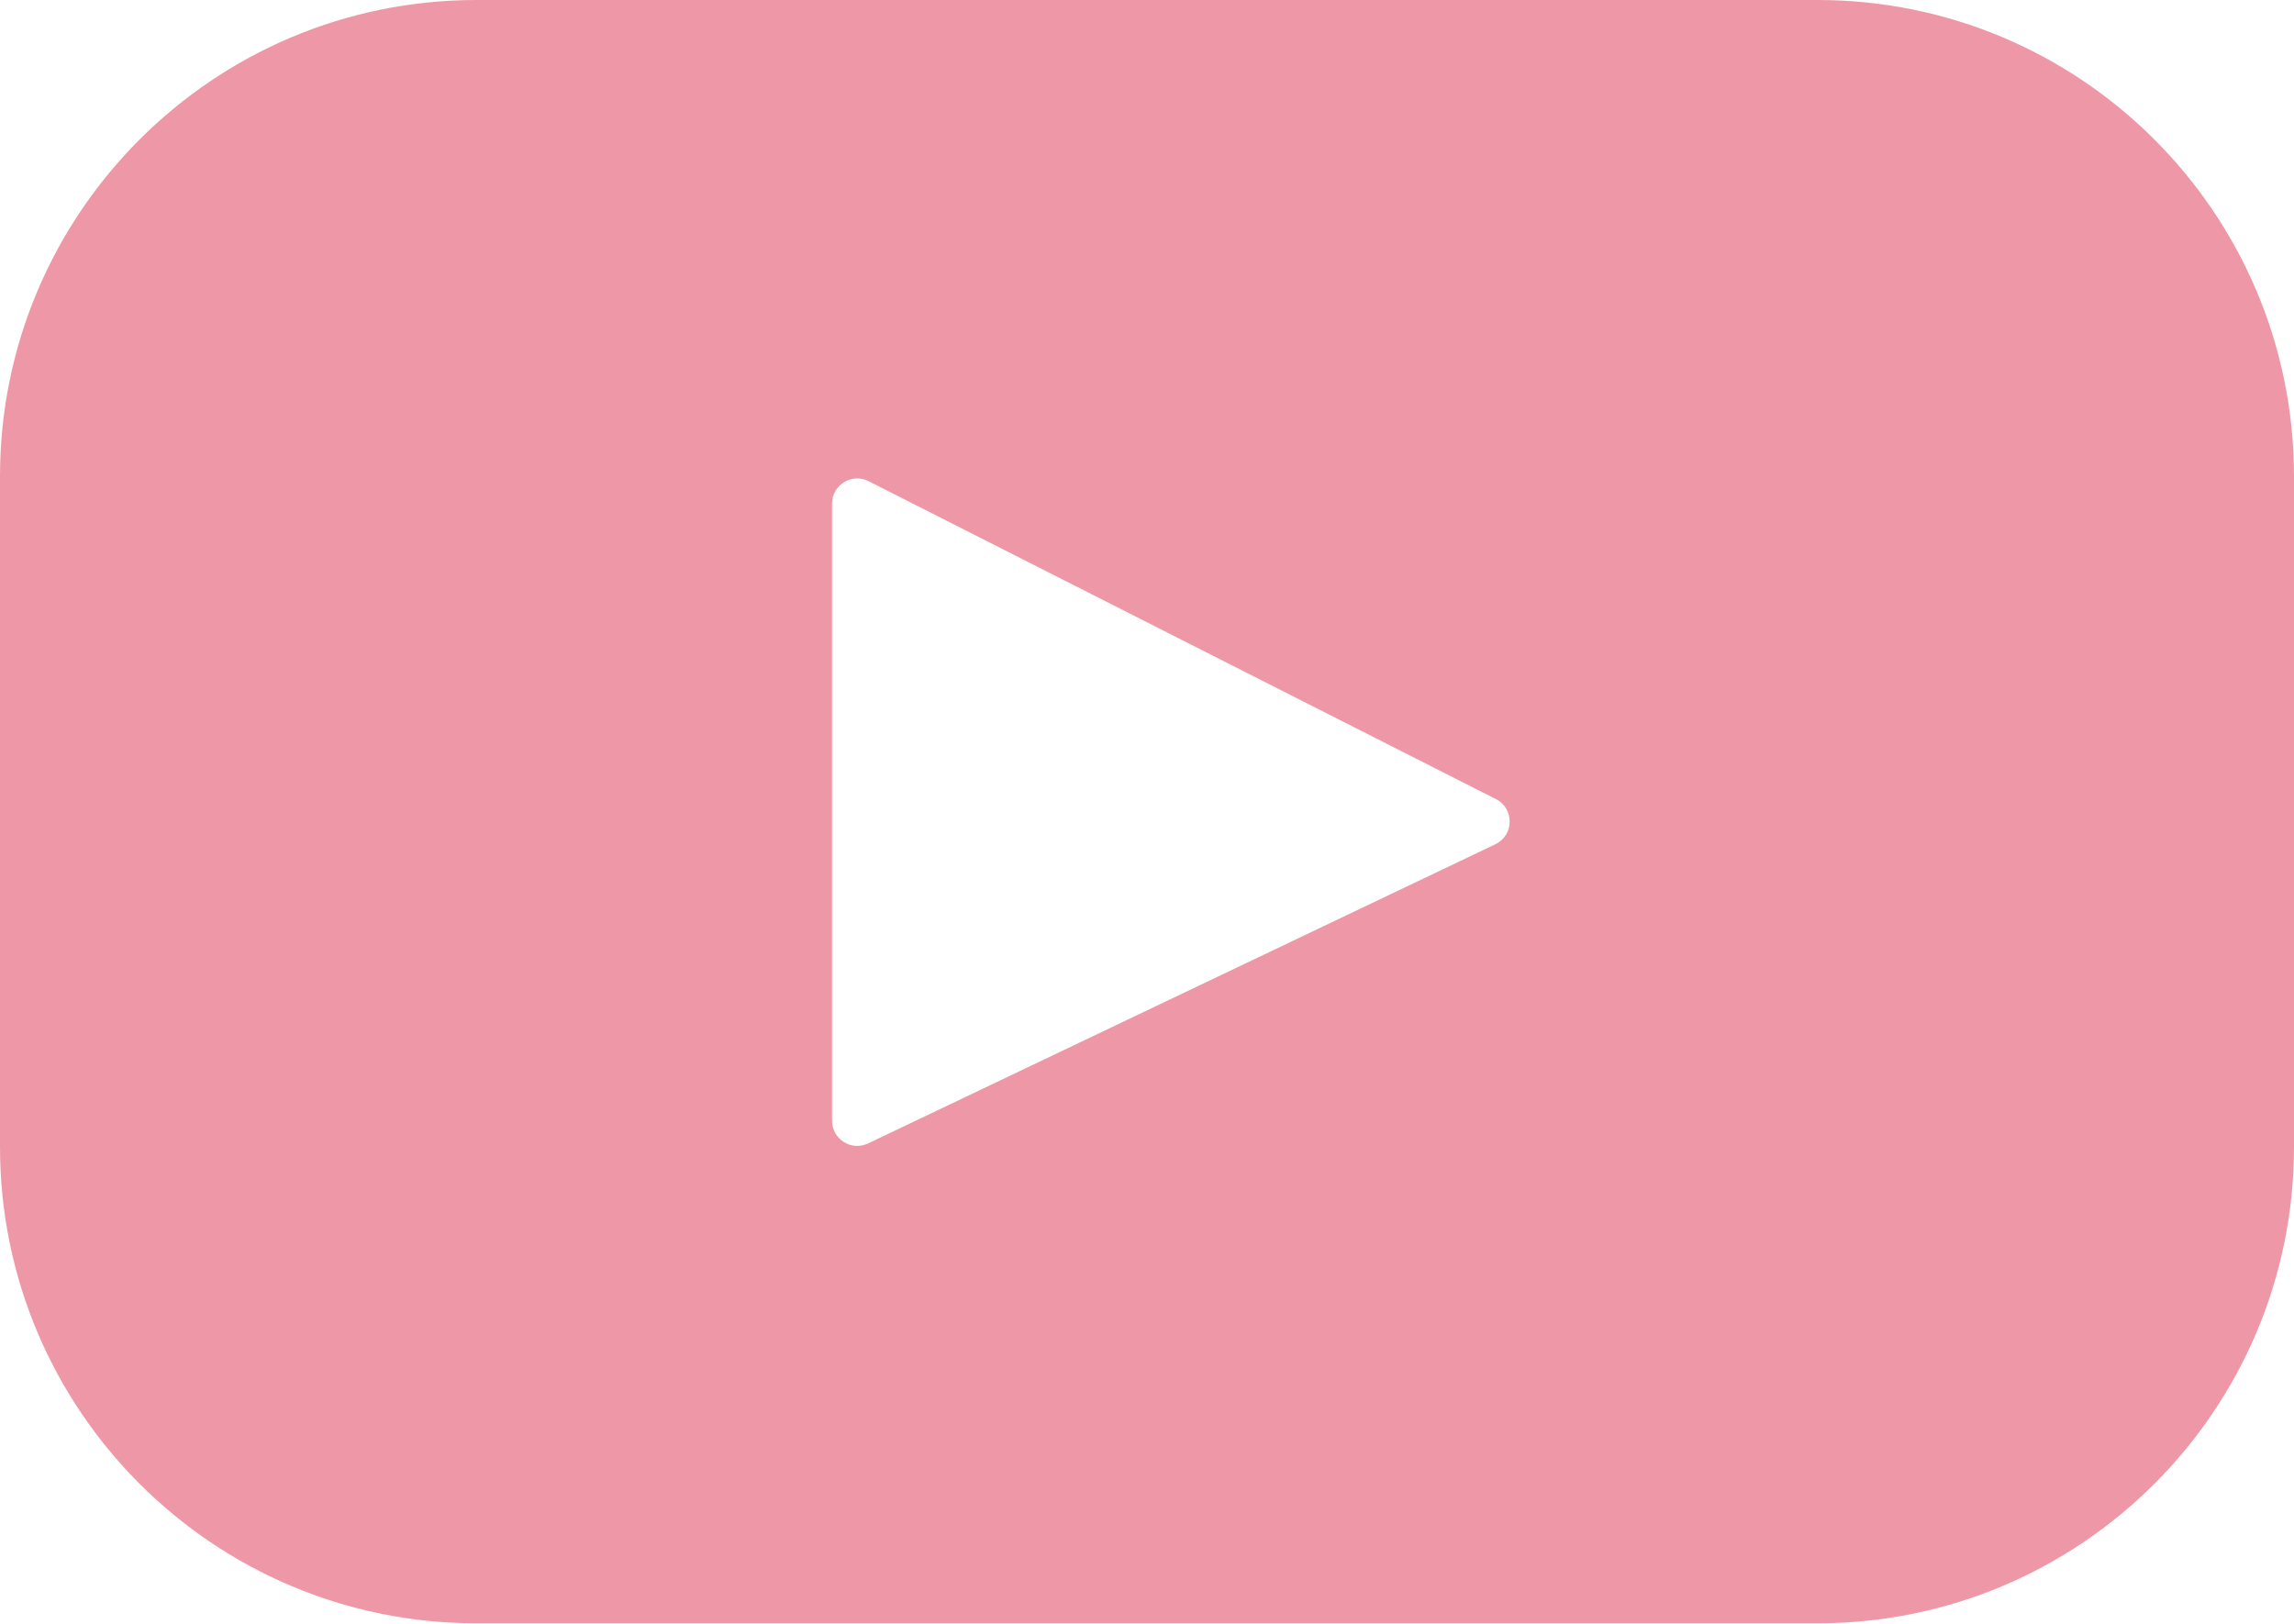
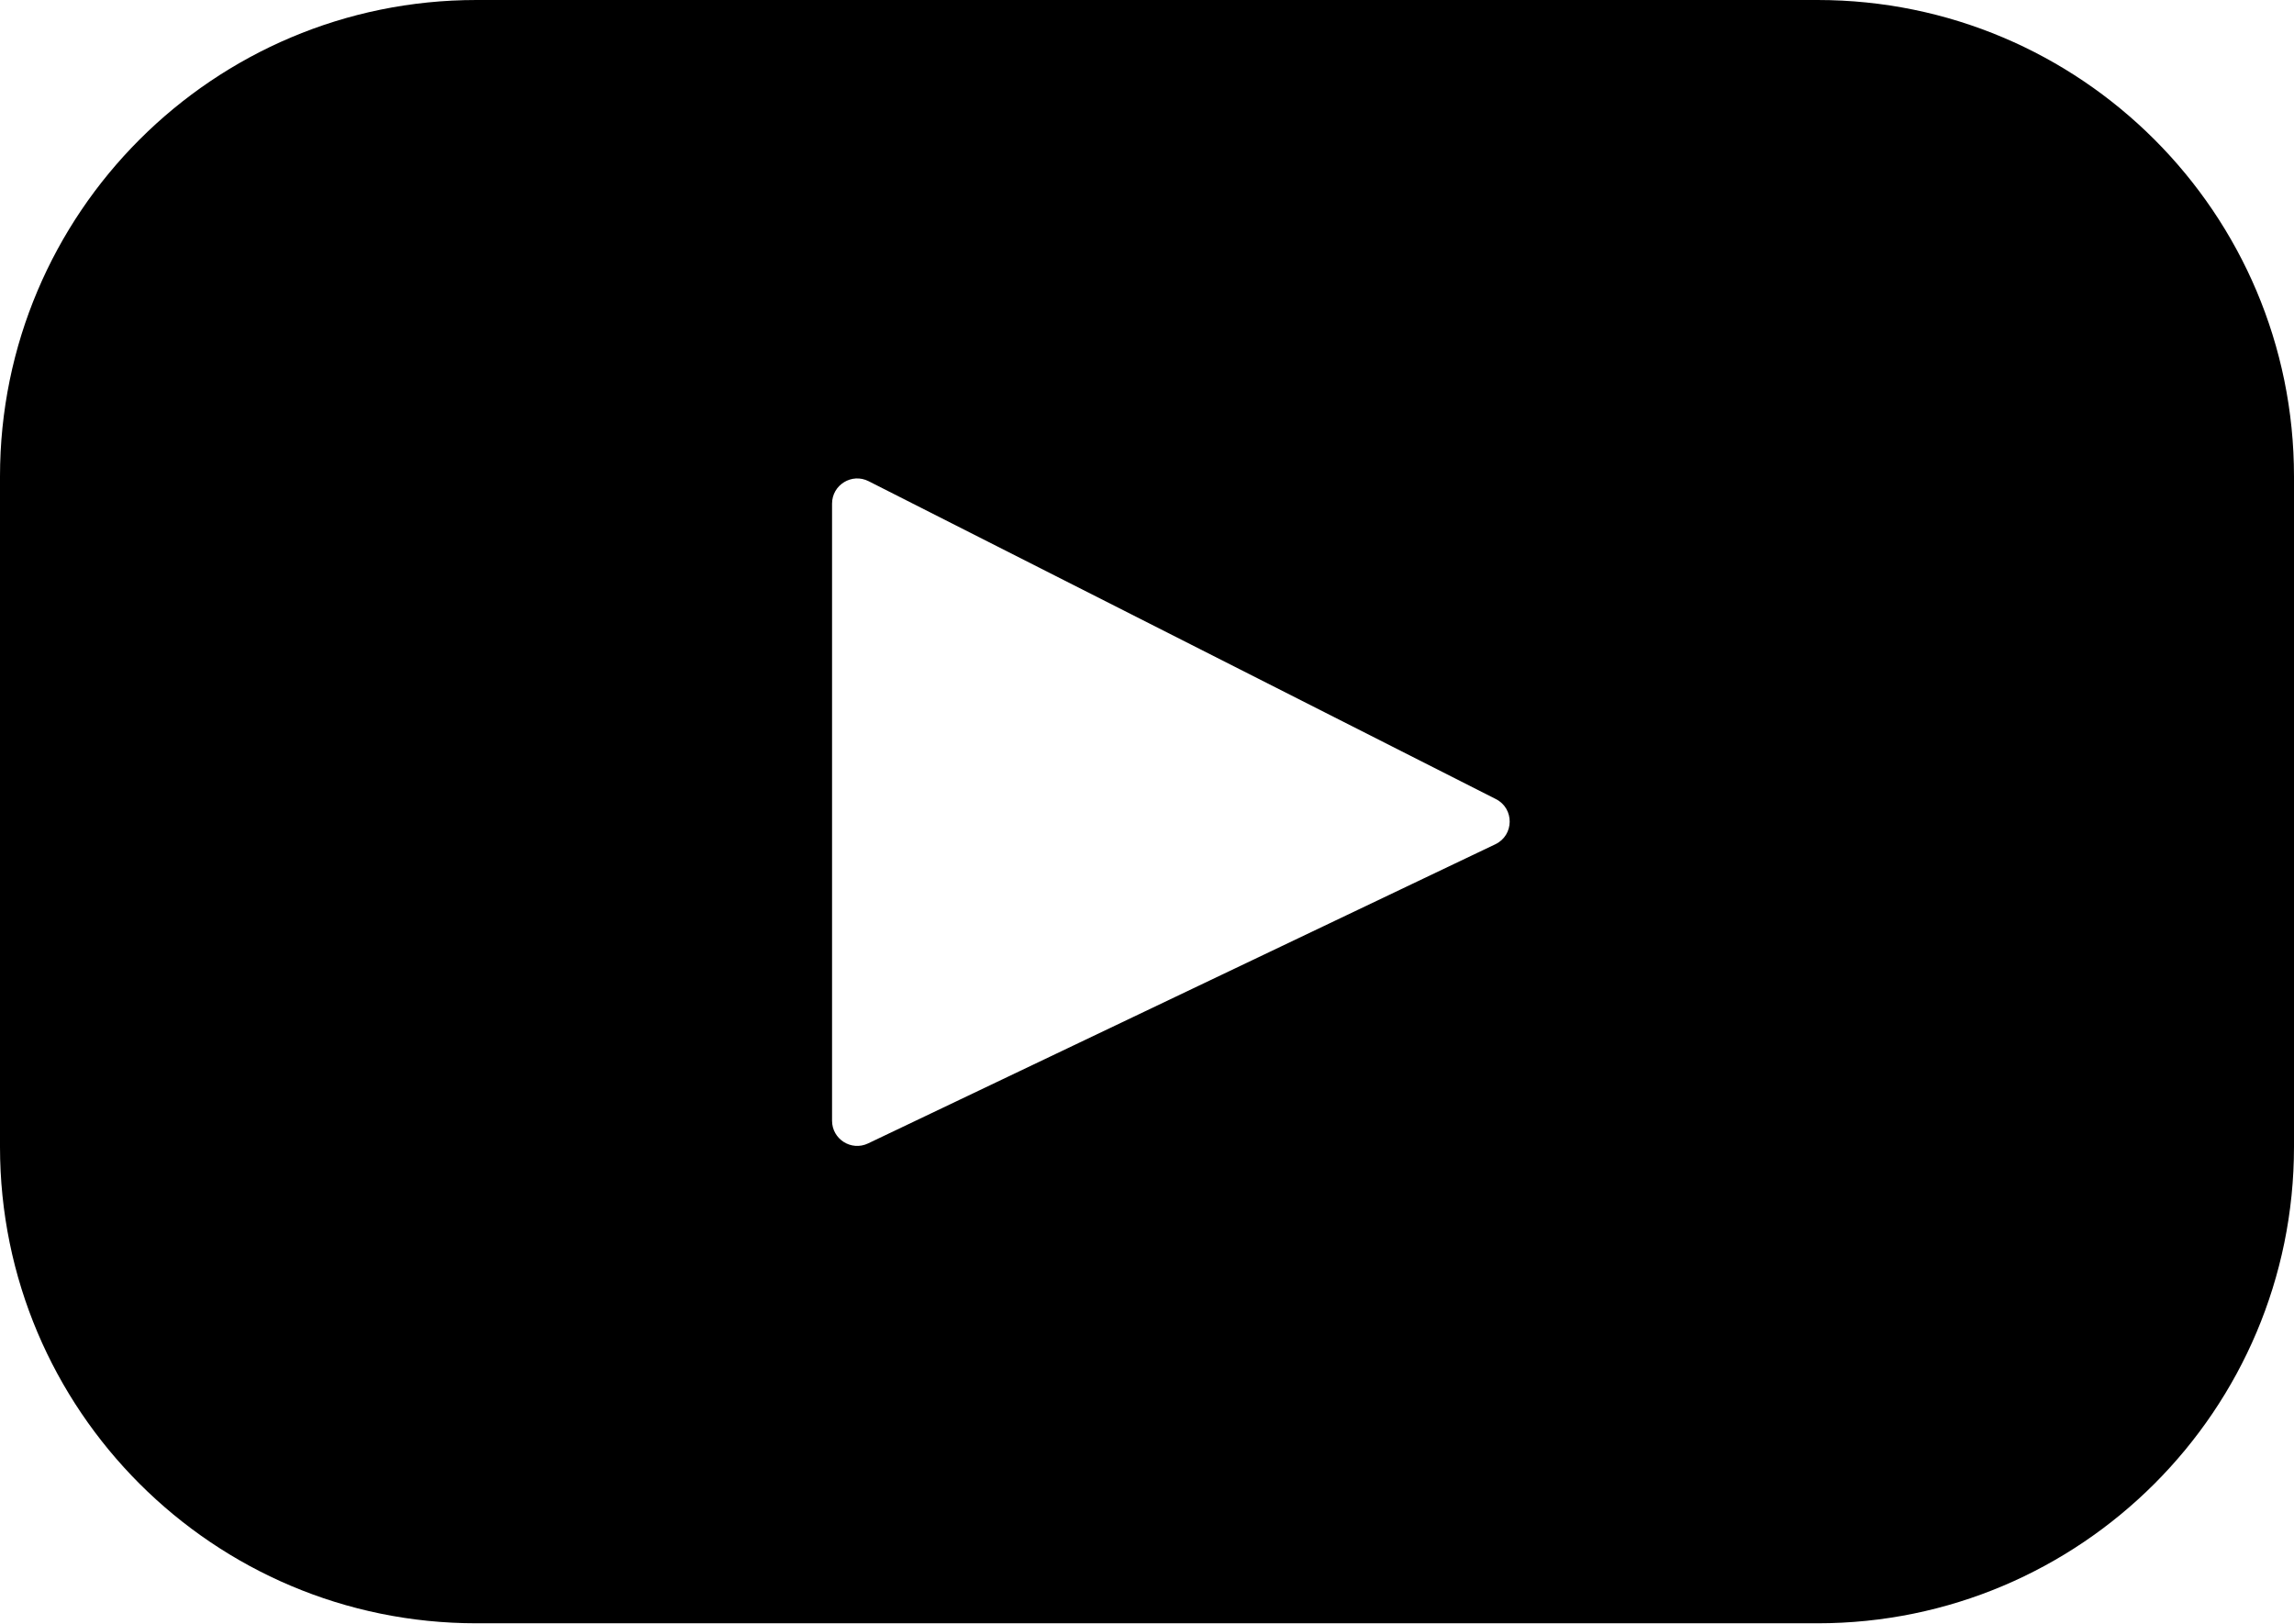
<svg xmlns="http://www.w3.org/2000/svg" width="65" height="46" viewBox="0 0 65 46" fill="none">
-   <path d="M51.5 0H13.5C6.044 0 0 6.045 0 13.501V32.499C0 39.955 6.044 46 13.5 46H51.5C58.956 46 65 39.955 65 32.499V13.501C65 6.045 58.956 0 51.5 0ZM42.371 23.924L24.596 32.402C24.123 32.628 23.576 32.283 23.576 31.758V14.272C23.576 13.74 24.137 13.395 24.612 13.636L42.386 22.644C42.914 22.911 42.905 23.669 42.371 23.924Z" fill="#EE98A7" />
+   <path d="M51.5 0H13.5C6.044 0 0 6.045 0 13.501V32.499C0 39.955 6.044 46 13.5 46H51.5C58.956 46 65 39.955 65 32.499V13.501C65 6.045 58.956 0 51.5 0ZM42.371 23.924L24.596 32.402C24.123 32.628 23.576 32.283 23.576 31.758V14.272C23.576 13.74 24.137 13.395 24.612 13.636L42.386 22.644C42.914 22.911 42.905 23.669 42.371 23.924Z" fill="black" />
</svg>
